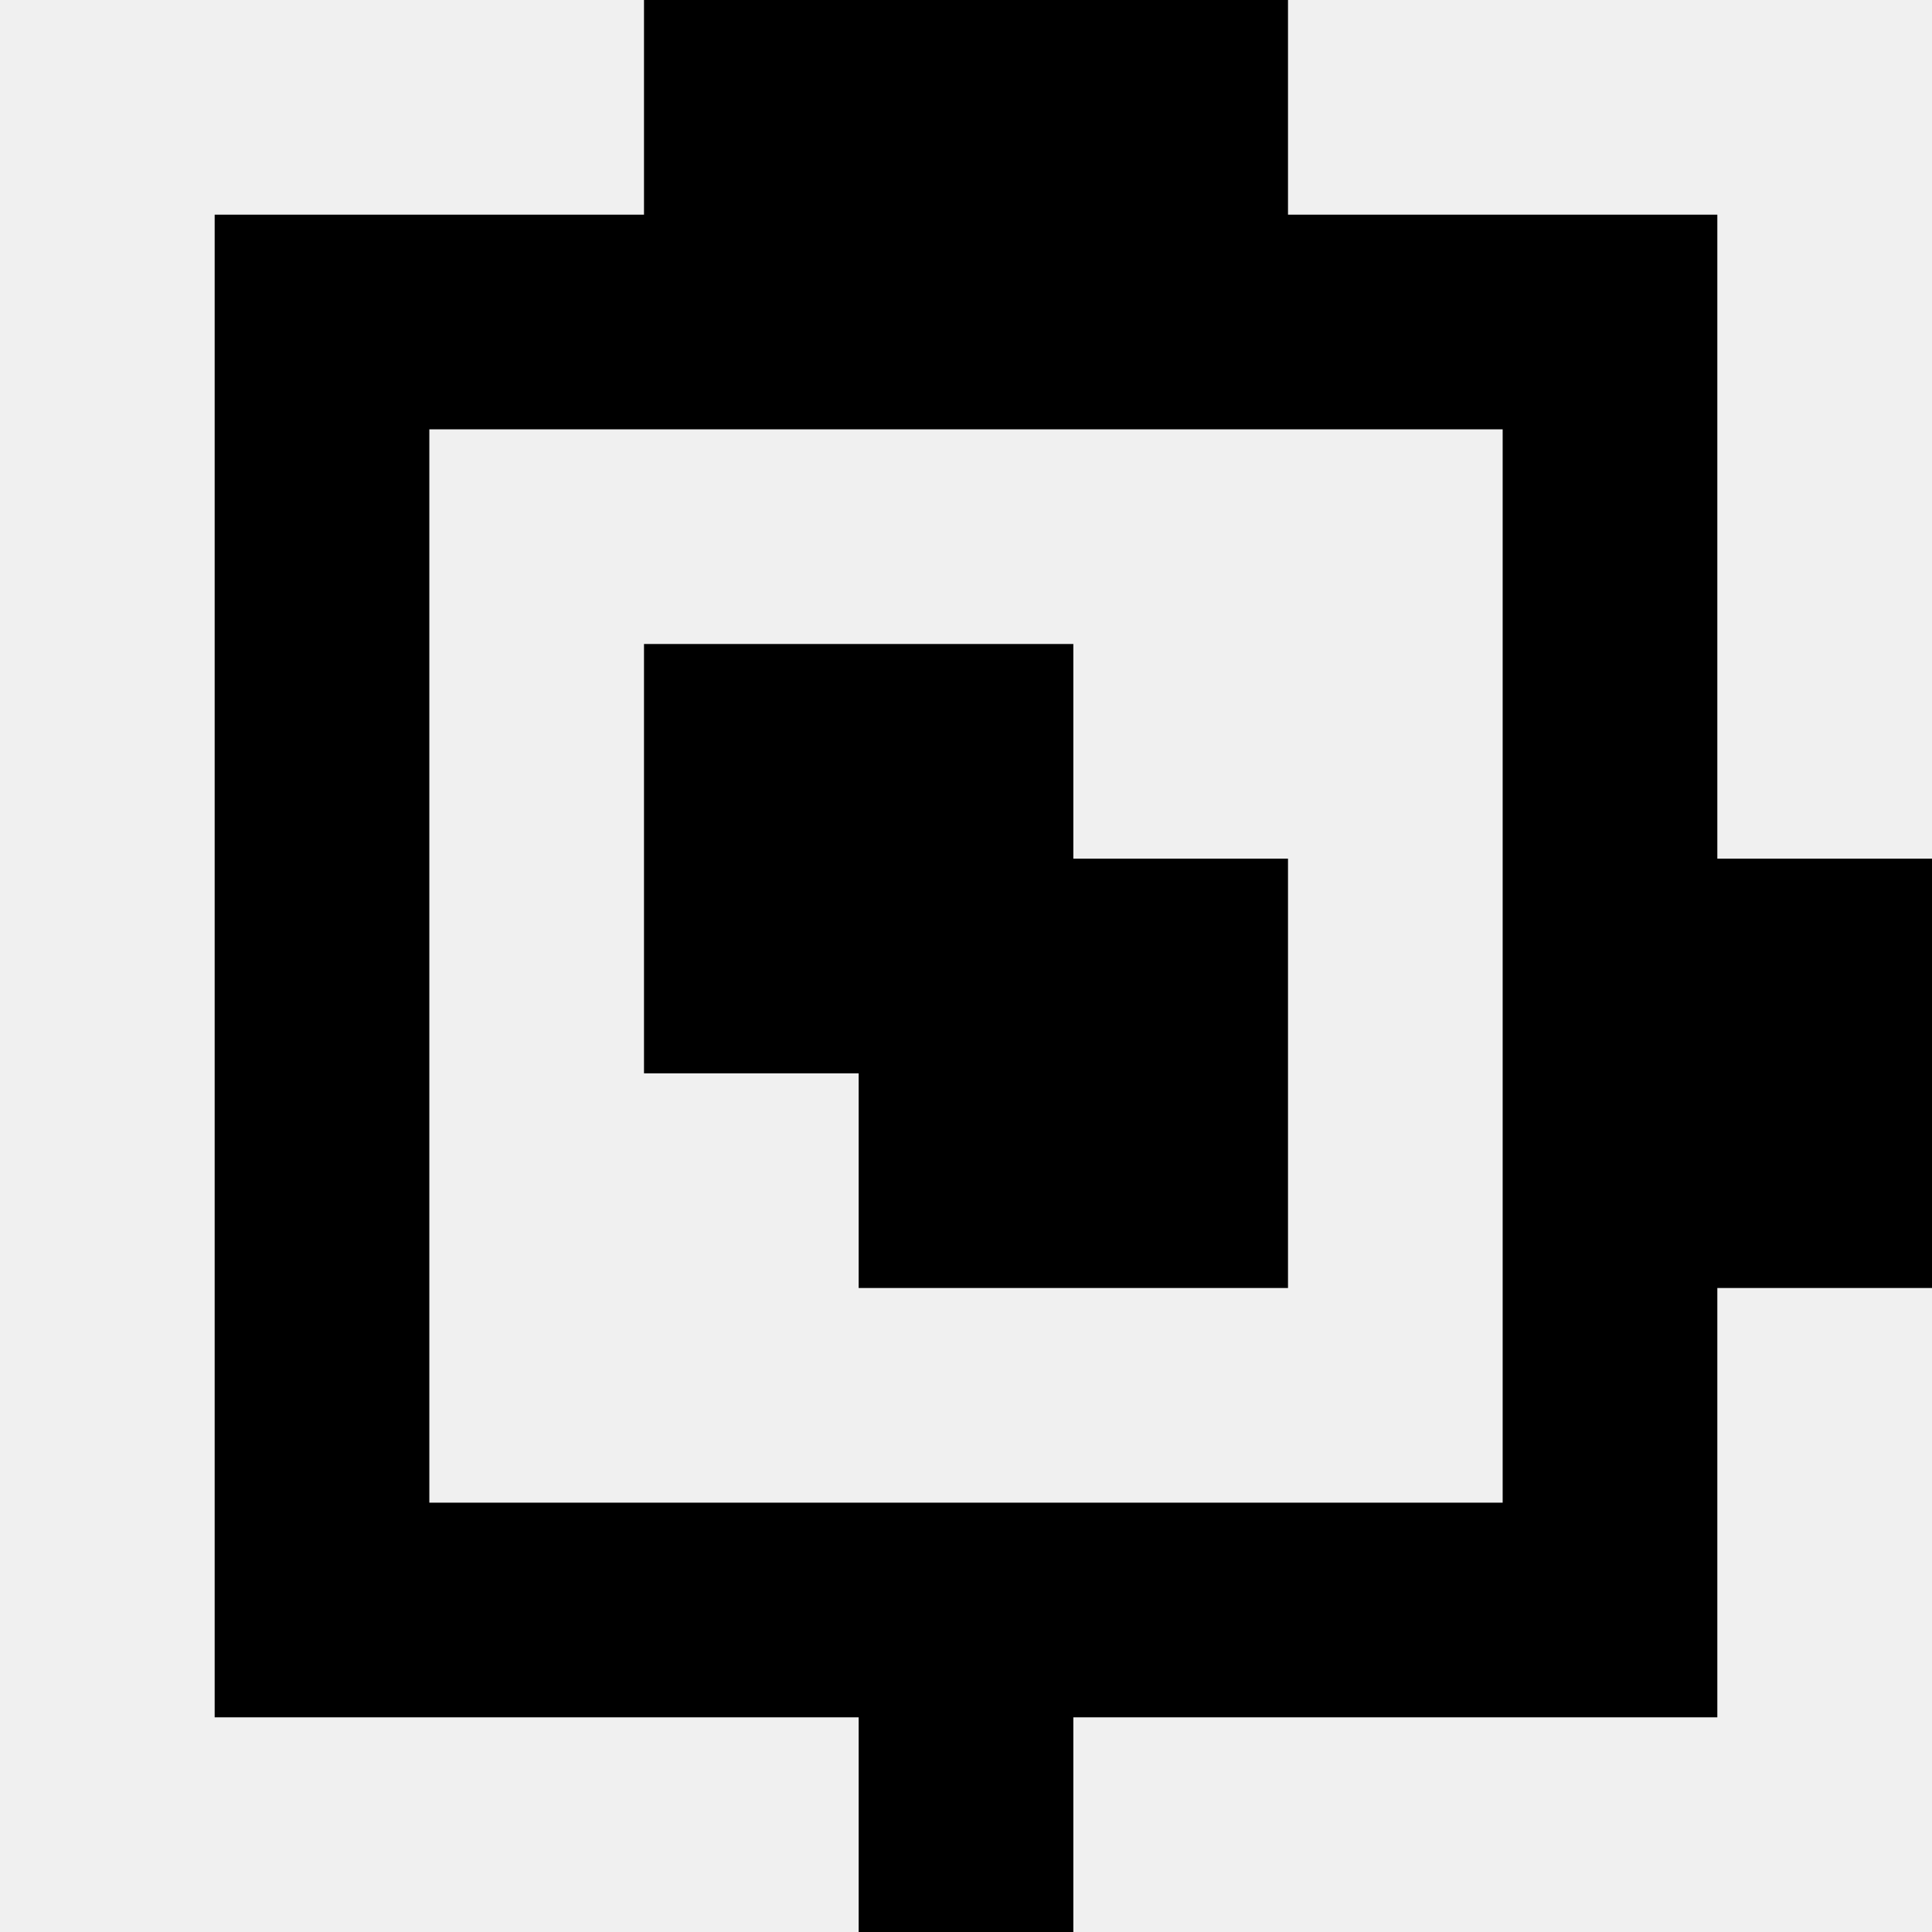
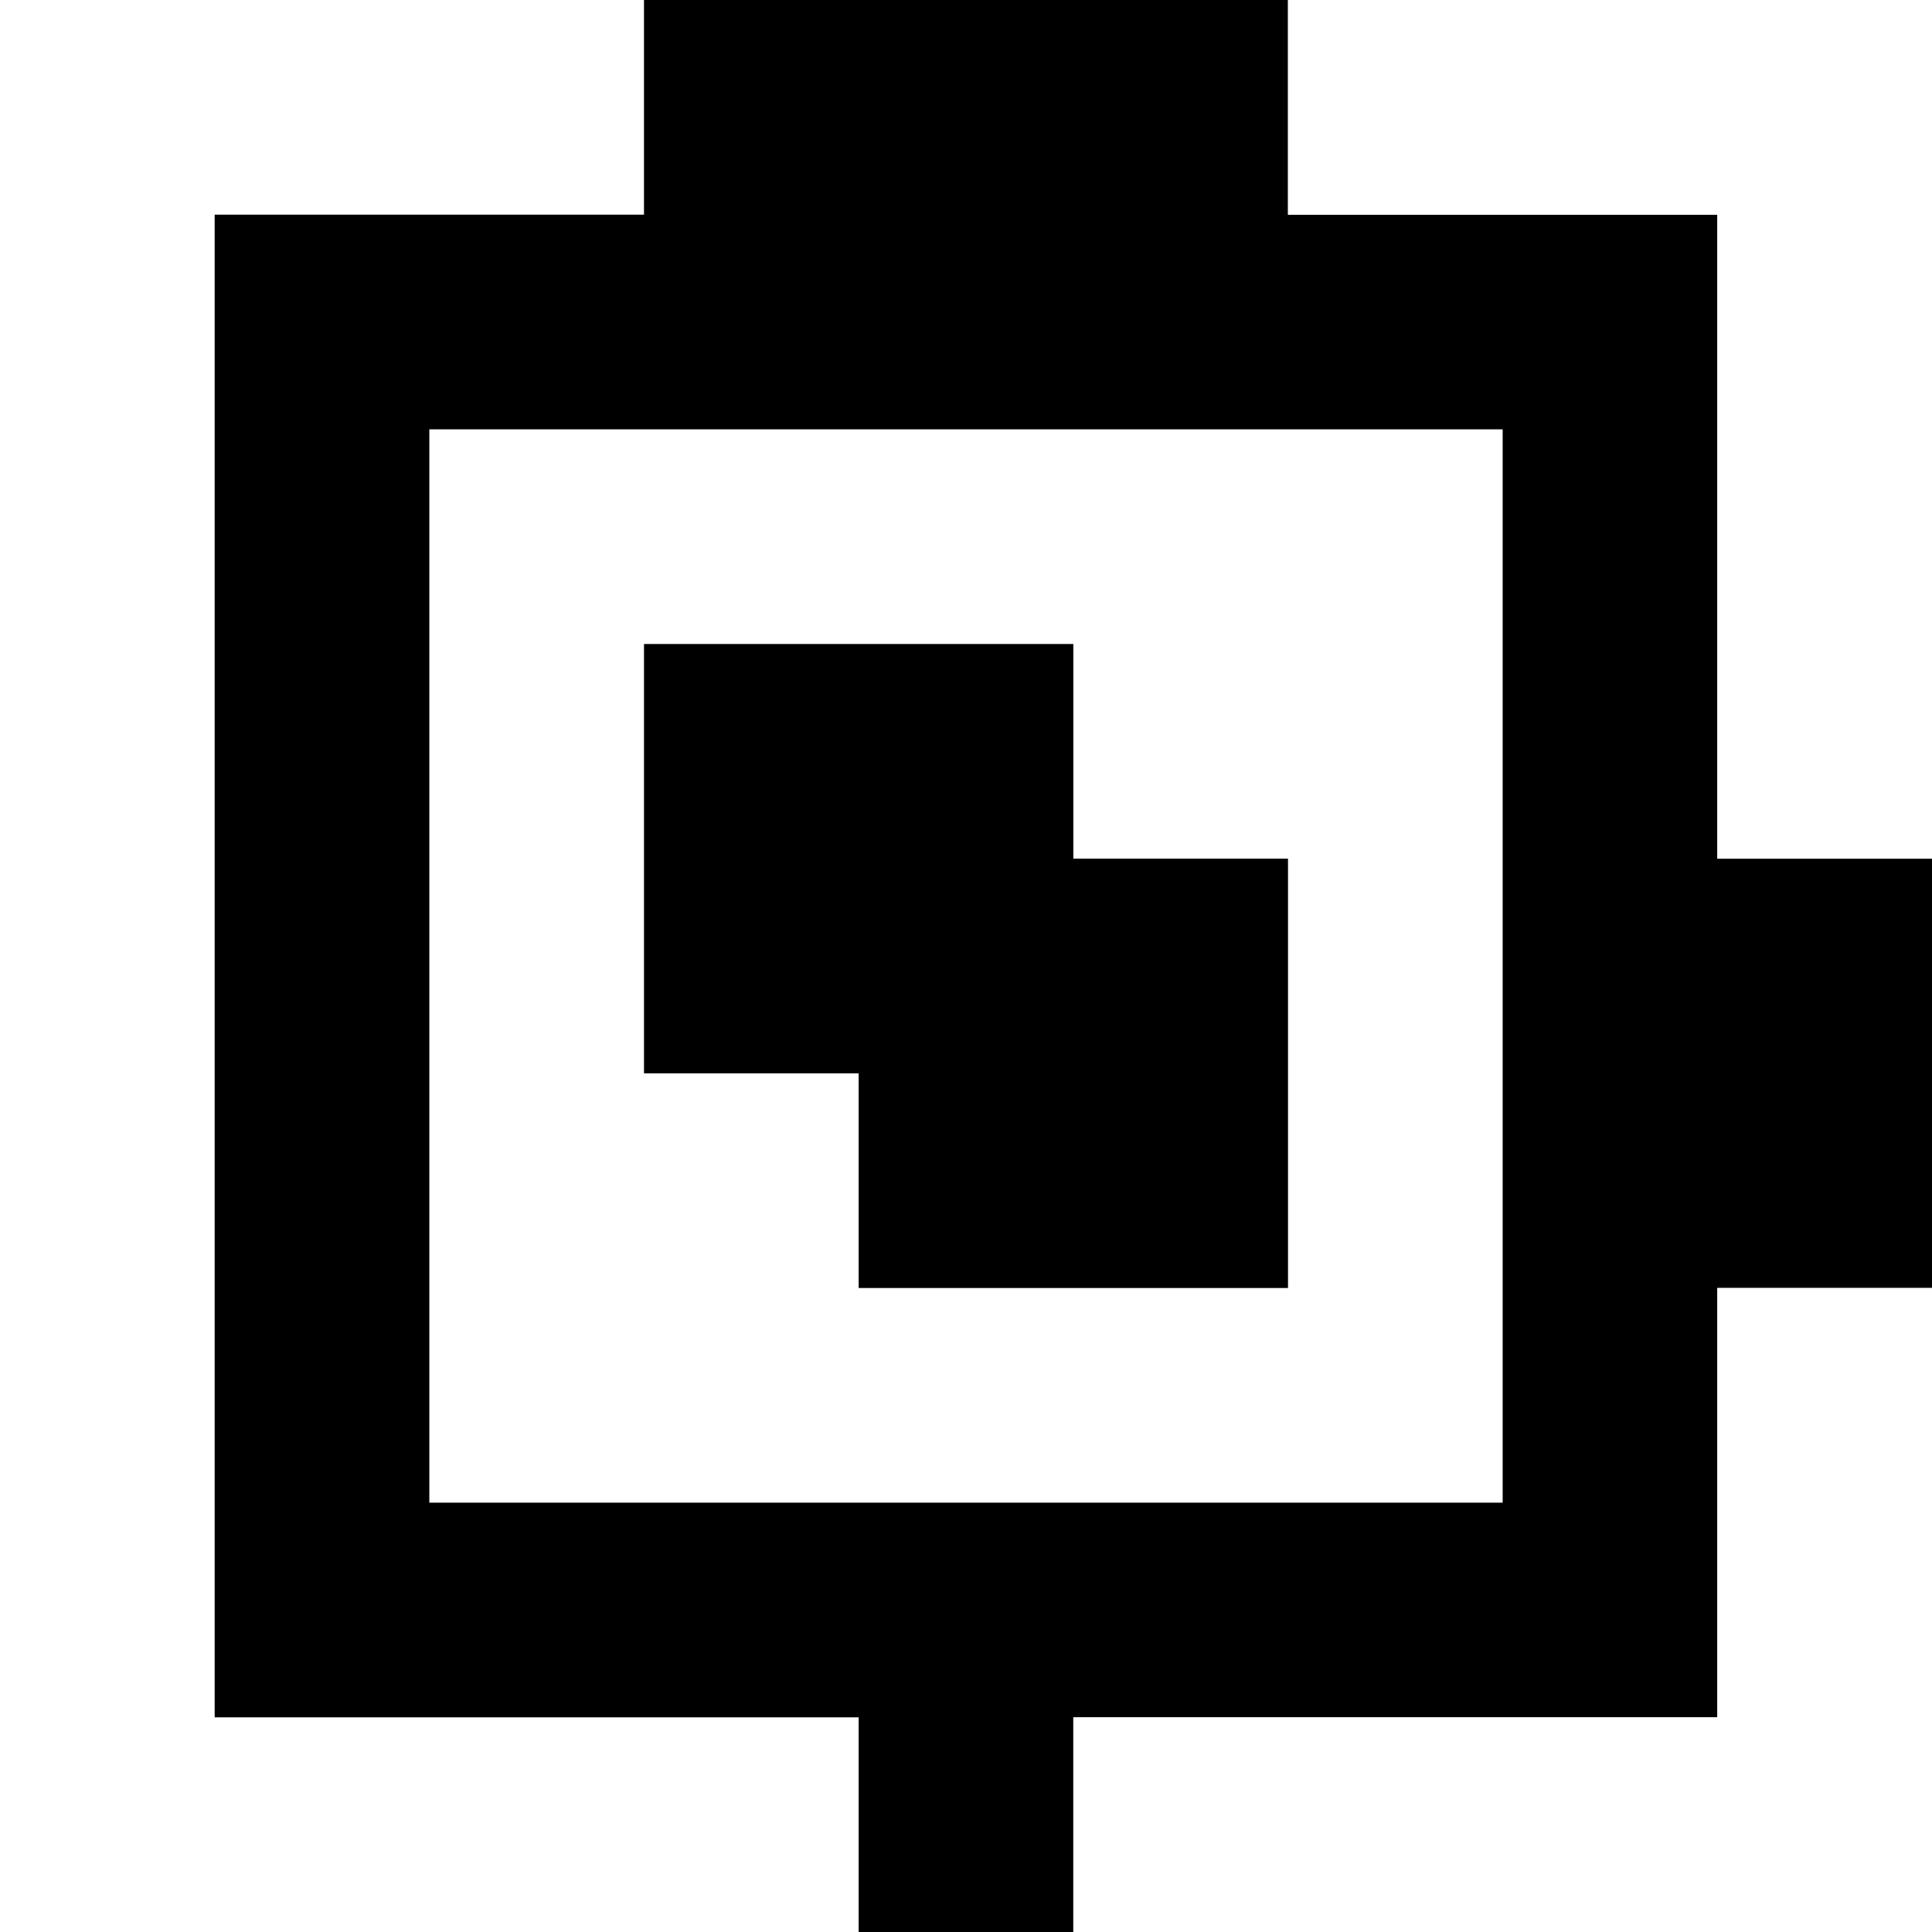
- <svg xmlns="http://www.w3.org/2000/svg" version="1.0" width="90pt" height="90pt" viewBox="0 0 90 90" preserveAspectRatio="xMidYMid meet">
-   <g transform="translate(0,90) scale(0.1,-0.1)" fill="#000000" stroke="none">
-     <path d="M300 850 l0 -50 -100 0 -100 0 0 -350 0 -350 150 0 150 0 0 -50 0 -50 50 0 50 0 0 50 0 50 150 0 150 0 0 100 0 100 50 0 50 0 0 100 0 100 -50 0 -50 0 0 150 0 150 -100 0 -100 0 0 50 0 50 -150 0 -150 0 0 -50z m400 -400 l0 -250 -250 0 -250 0 0 250 0 250 250 0 250 0 0 -250z" />
-     <path d="M300 500 l0 -100 50 0 50 0 0 -50 0 -50 100 0 100 0 0 100 0 100 -50 0 -50 0 0 50 0 50 -100 0 -100 0 0 -100z" />
-   </g>
+ <svg width="360" height="360">
+   <path style="fill:#ffffff; stroke:none;" d="M0 0L0 360L160 360L160 320L40 320L40 40L120 40L120 0L0 0z" />
+   <path style="fill:#000000; stroke:none;" d="M120 0L120 40L40 40L40 320L160 320L160 360L200 360L200 320L320 320L320 240L360 240L360 160L320 160L320 40L240 40L240 0L120 0z" />
+   <path style="fill:#ffffff; stroke:none;" d="M240 0L240 40L320 40L320 160L360 160L360 0L240 0M80 80L80 280L280 280L280 80L80 80z" />
+   <path style="fill:#000000; stroke:none;" d="M120 120L120 200L160 200L160 240L240 240L240 160L200 160L200 120L120 120z" />
+   <path style="fill:#ffffff; stroke:none;" d="M320 240L320 320L200 320L200 360L360 360L360 240L320 240z" />
</svg>
